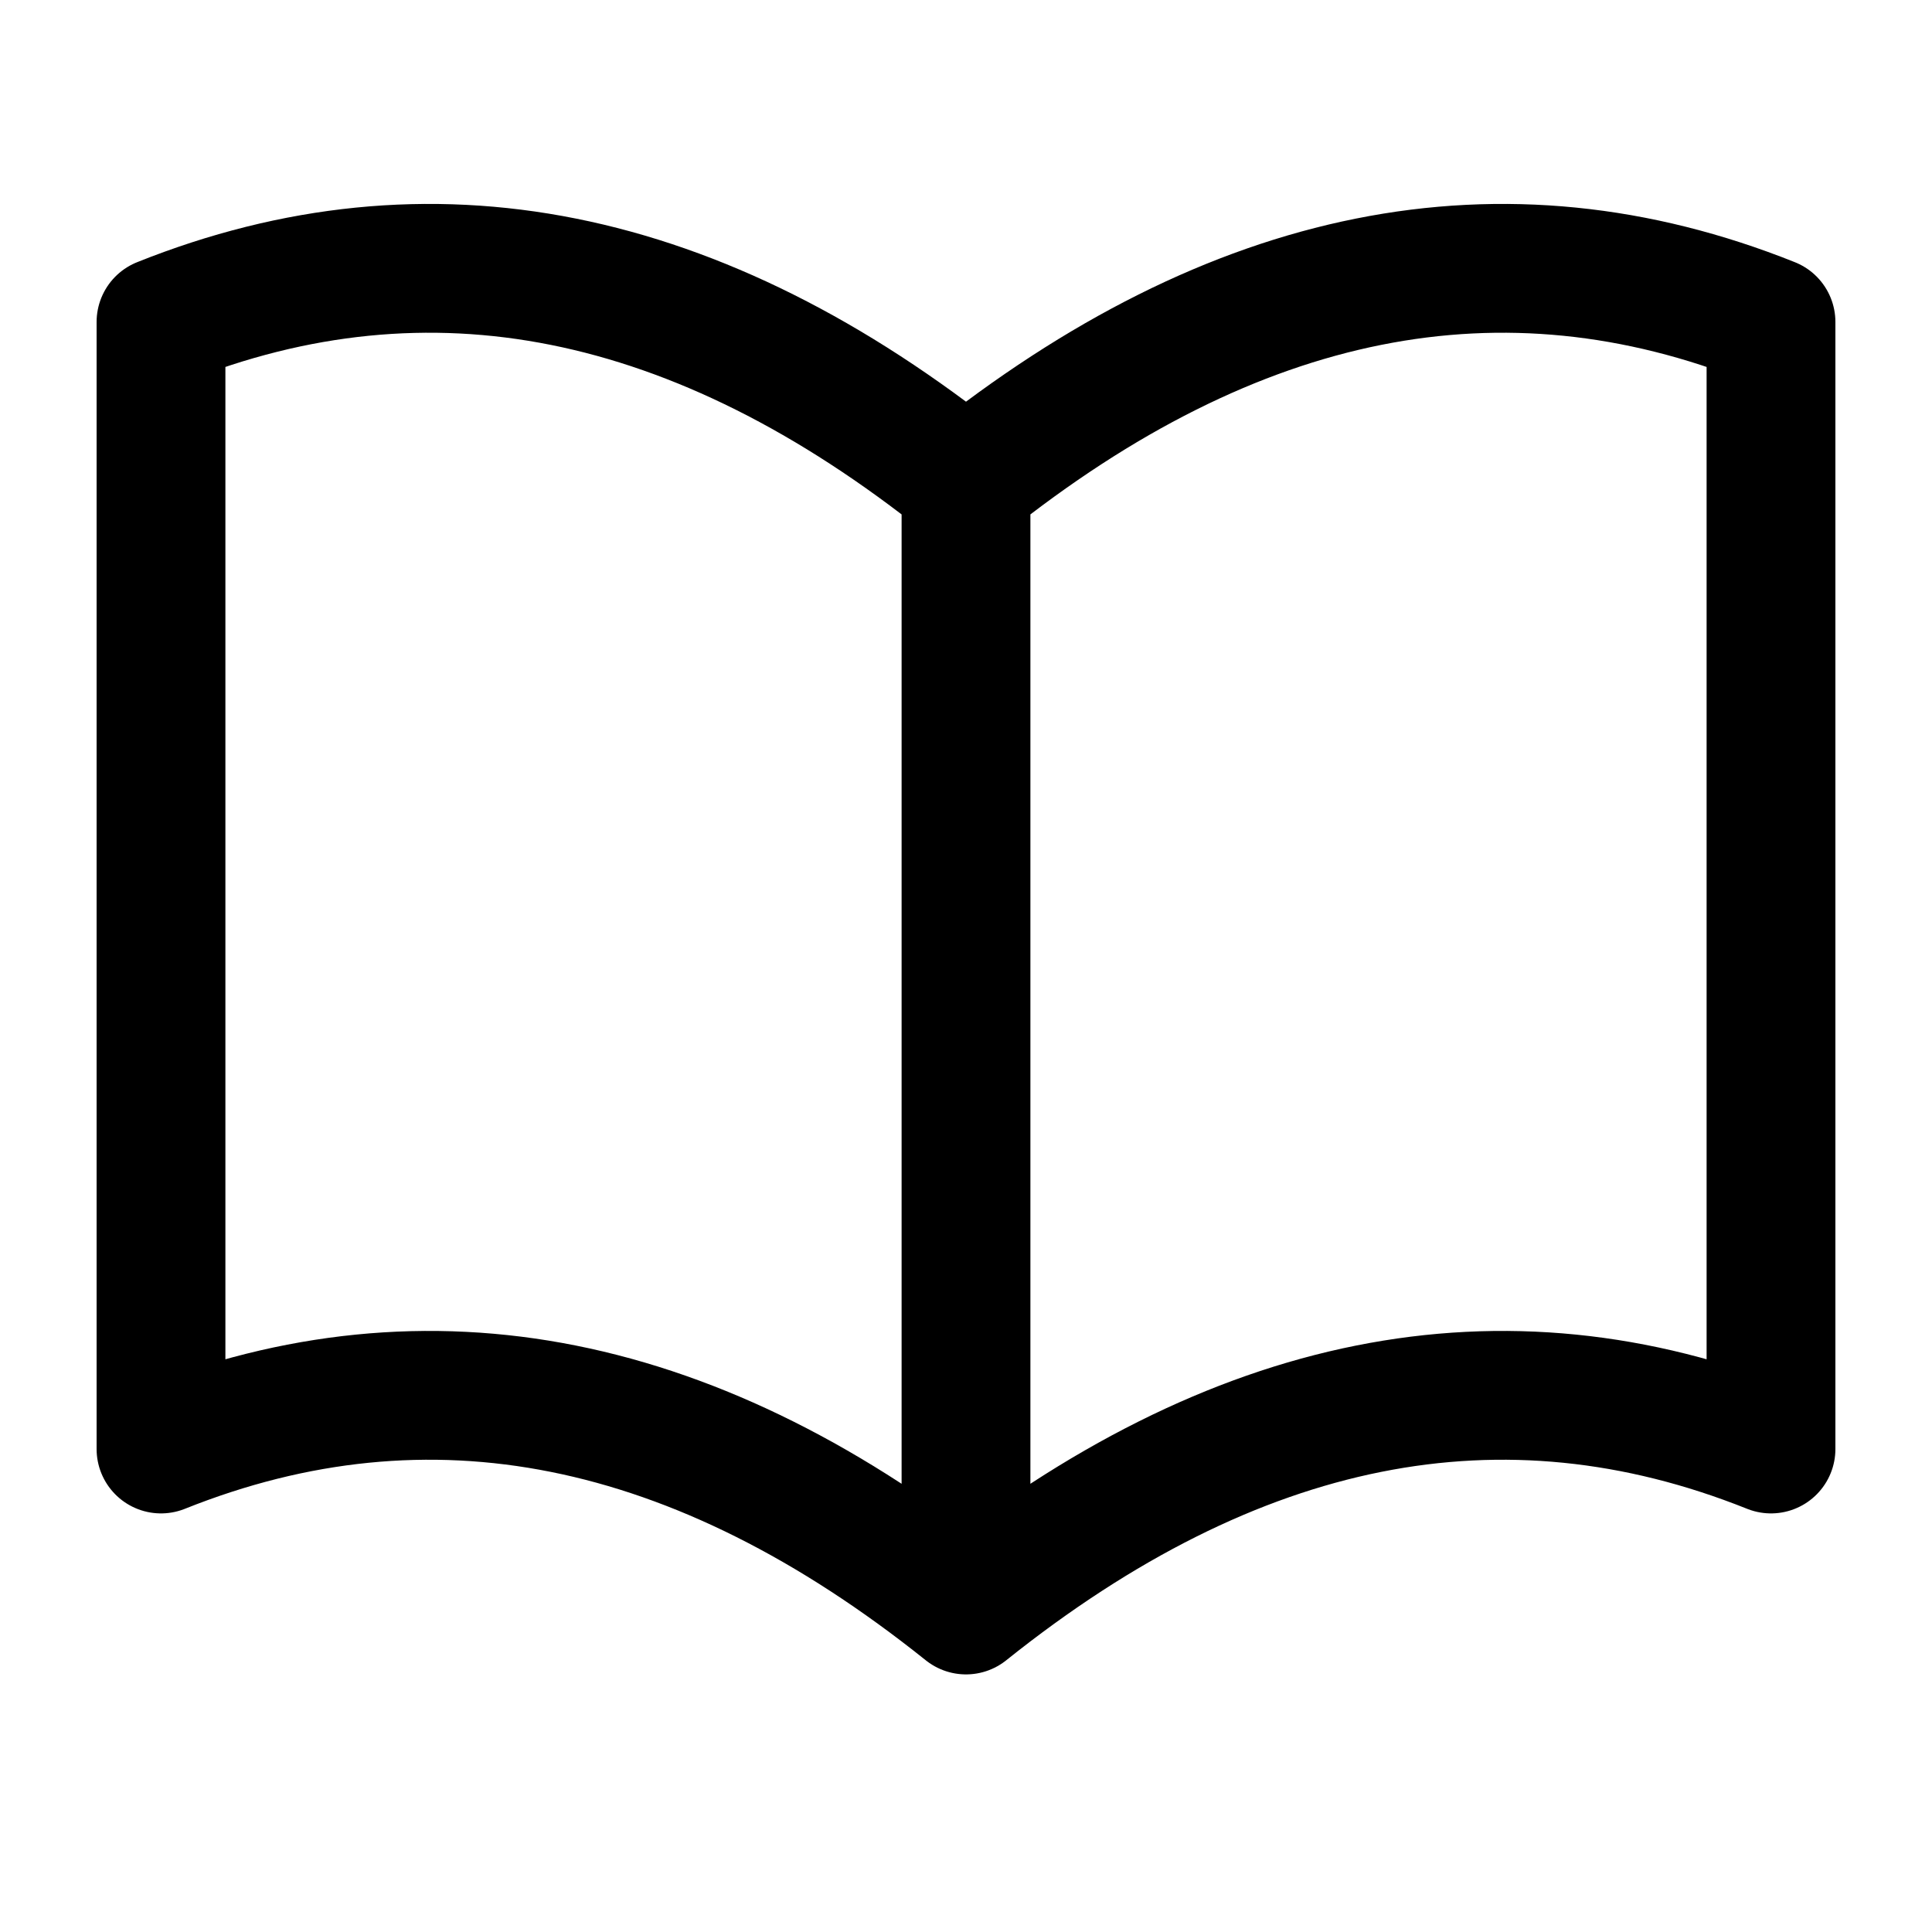
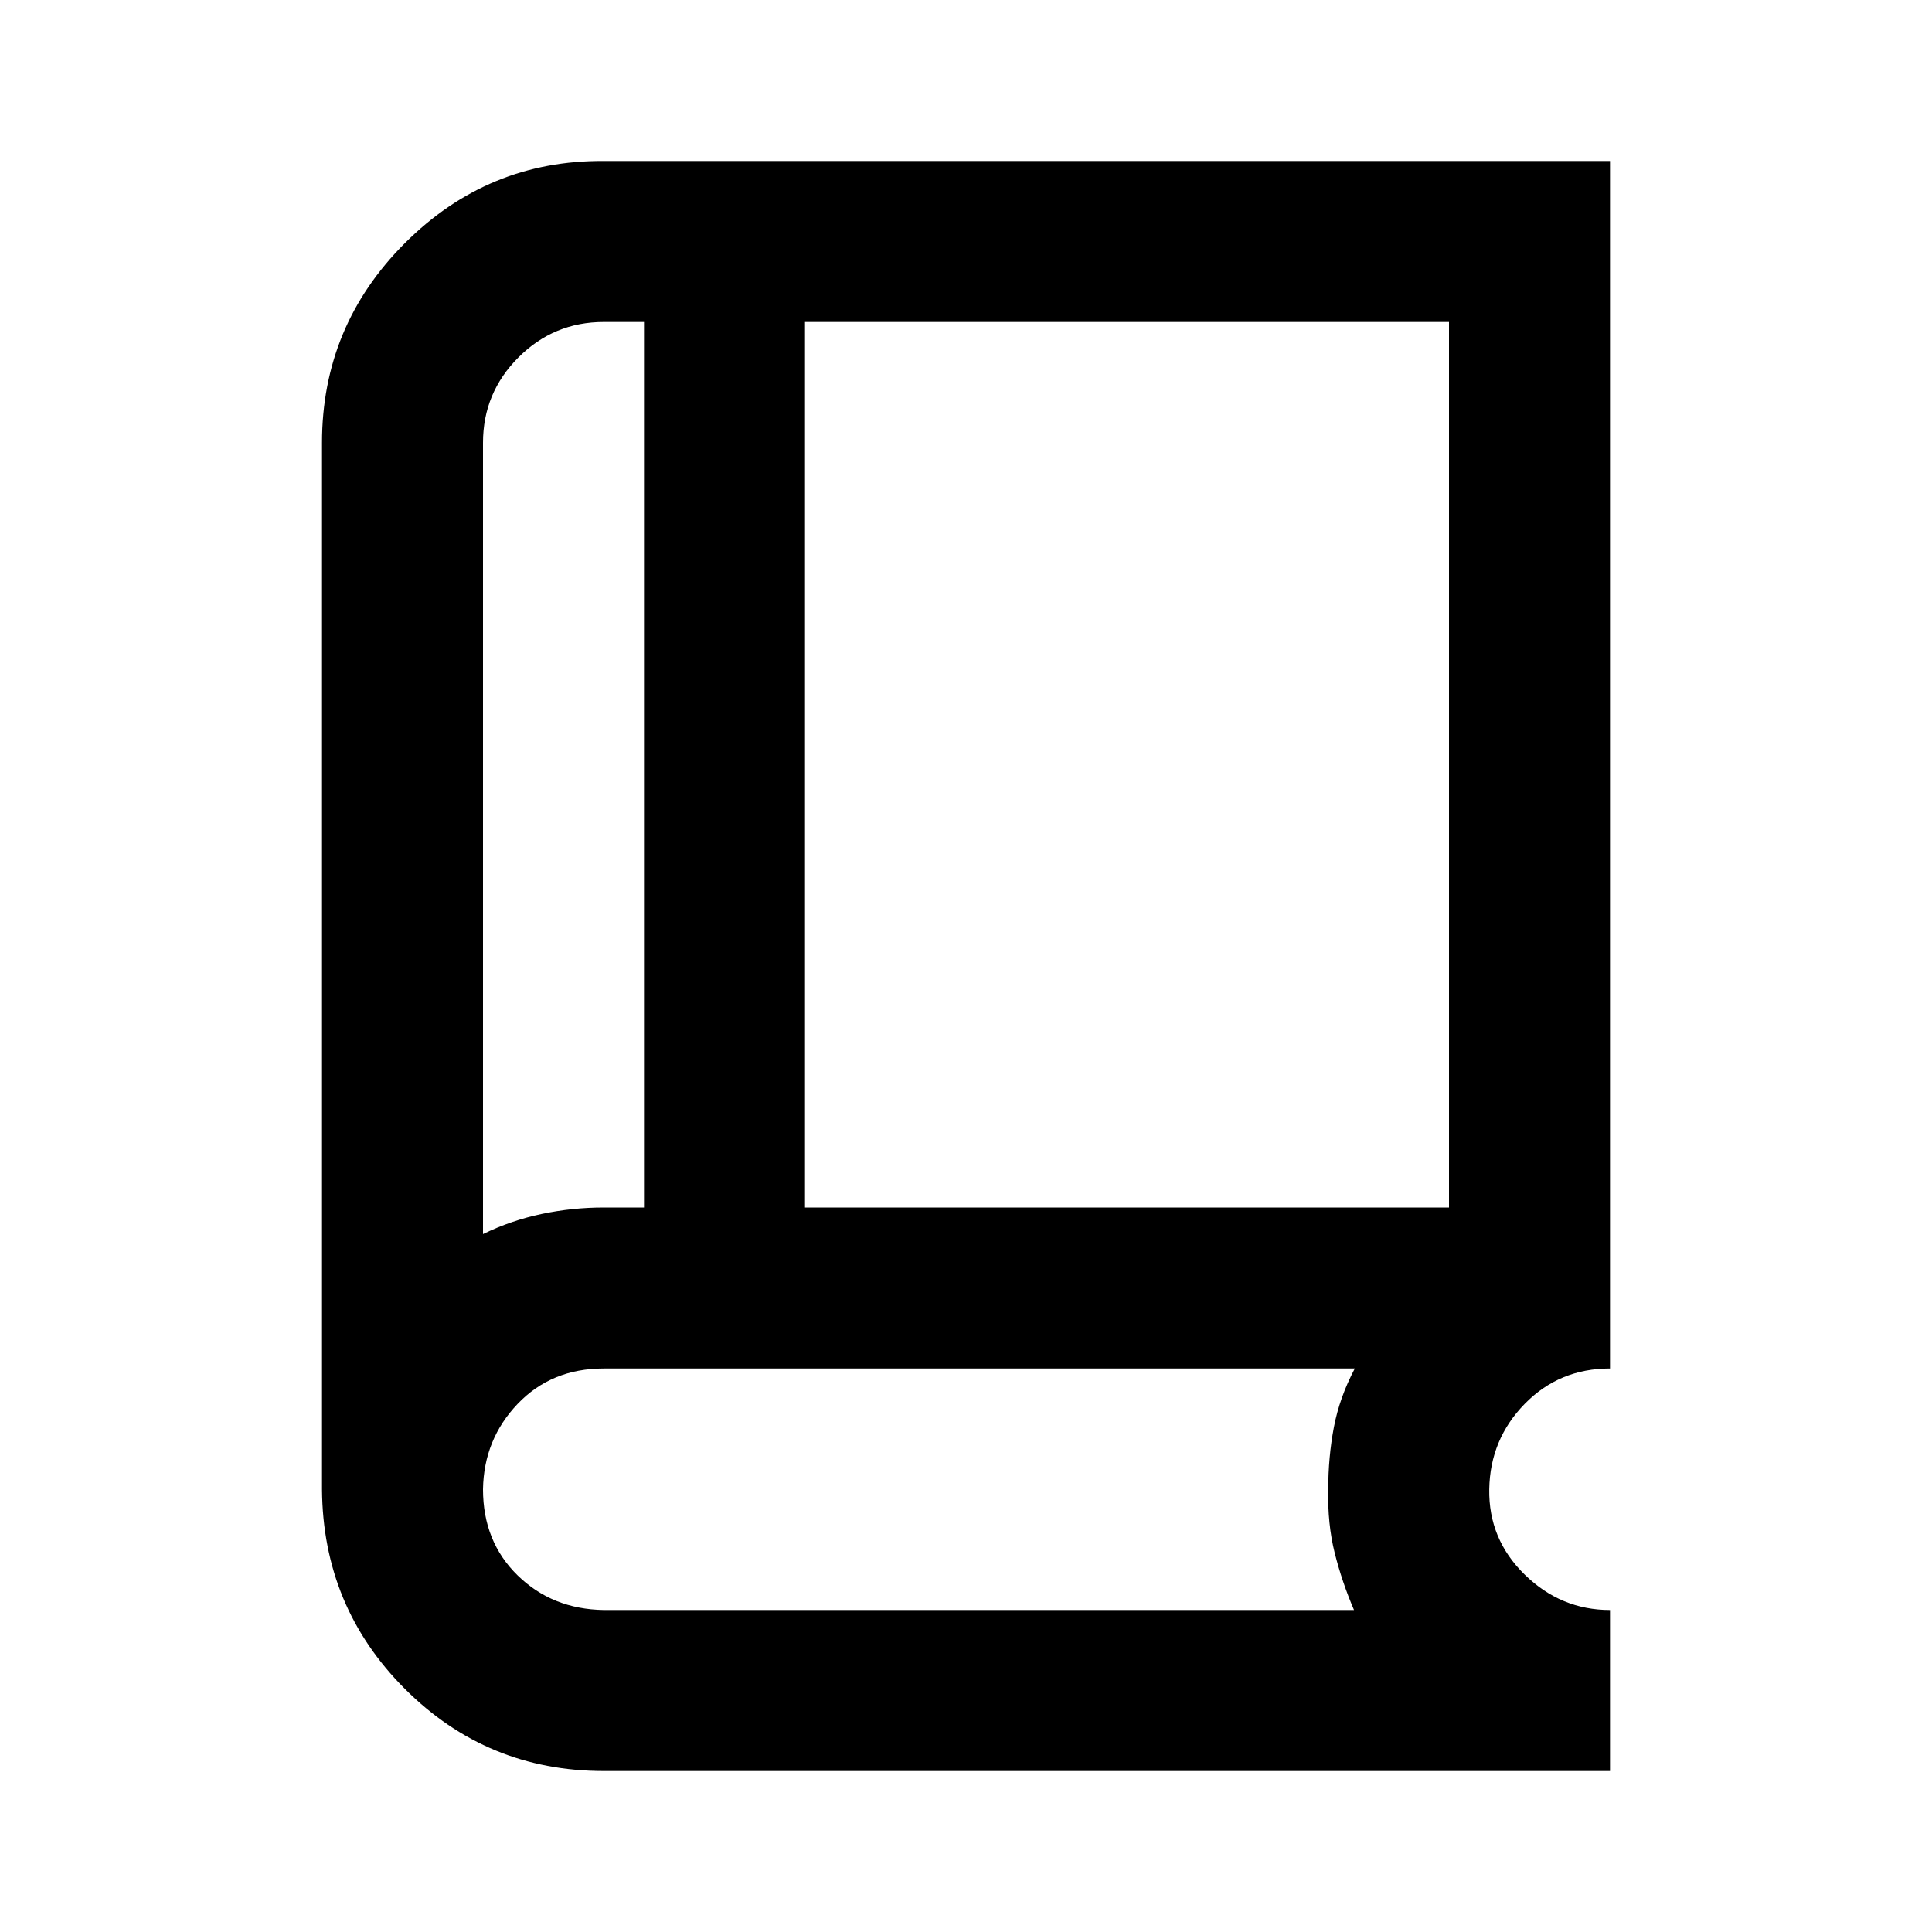
- <svg xmlns="http://www.w3.org/2000/svg" viewBox="0 0 24 24" fill="none" stroke="currentColor" stroke-width="1.6" stroke-linecap="round" stroke-linejoin="round">
-   <path d="M12 6Q7 2 2 4v14q5-2 10 2 5-4 10-2V4q-5-2-10 2v14" />
+ <svg xmlns="http://www.w3.org/2000/svg" viewBox="0 0 24 24" height="24px" width="24px" fill="currentColor">
+   <path d="M7.5,22q-1.45,0-2.47-1.02T4,18.5V5.5Q4,4.05 5.03,3.02T7.5,2H20V17q-0.63,0-1.06,0.44T18.5,18.5t0.44,1.06T20,20v2H7.5ZM6,15.33q0.35-0.17 0.73-0.25T7.5,15H8V4H7.5Q6.88,4 6.44,4.44T6,5.5v9.82ZM10,15h8V4H10V15ZM6,15.33V4V15.33ZM7.5,20h9.32q-0.15-0.35-0.24-0.71T16.5,18.5q0-0.4 0.07-0.77T16.83,17H7.5q-0.65,0-1.07,0.44T6,18.5q0,0.65 0.43,1.07T7.5,20Z" />
</svg>
